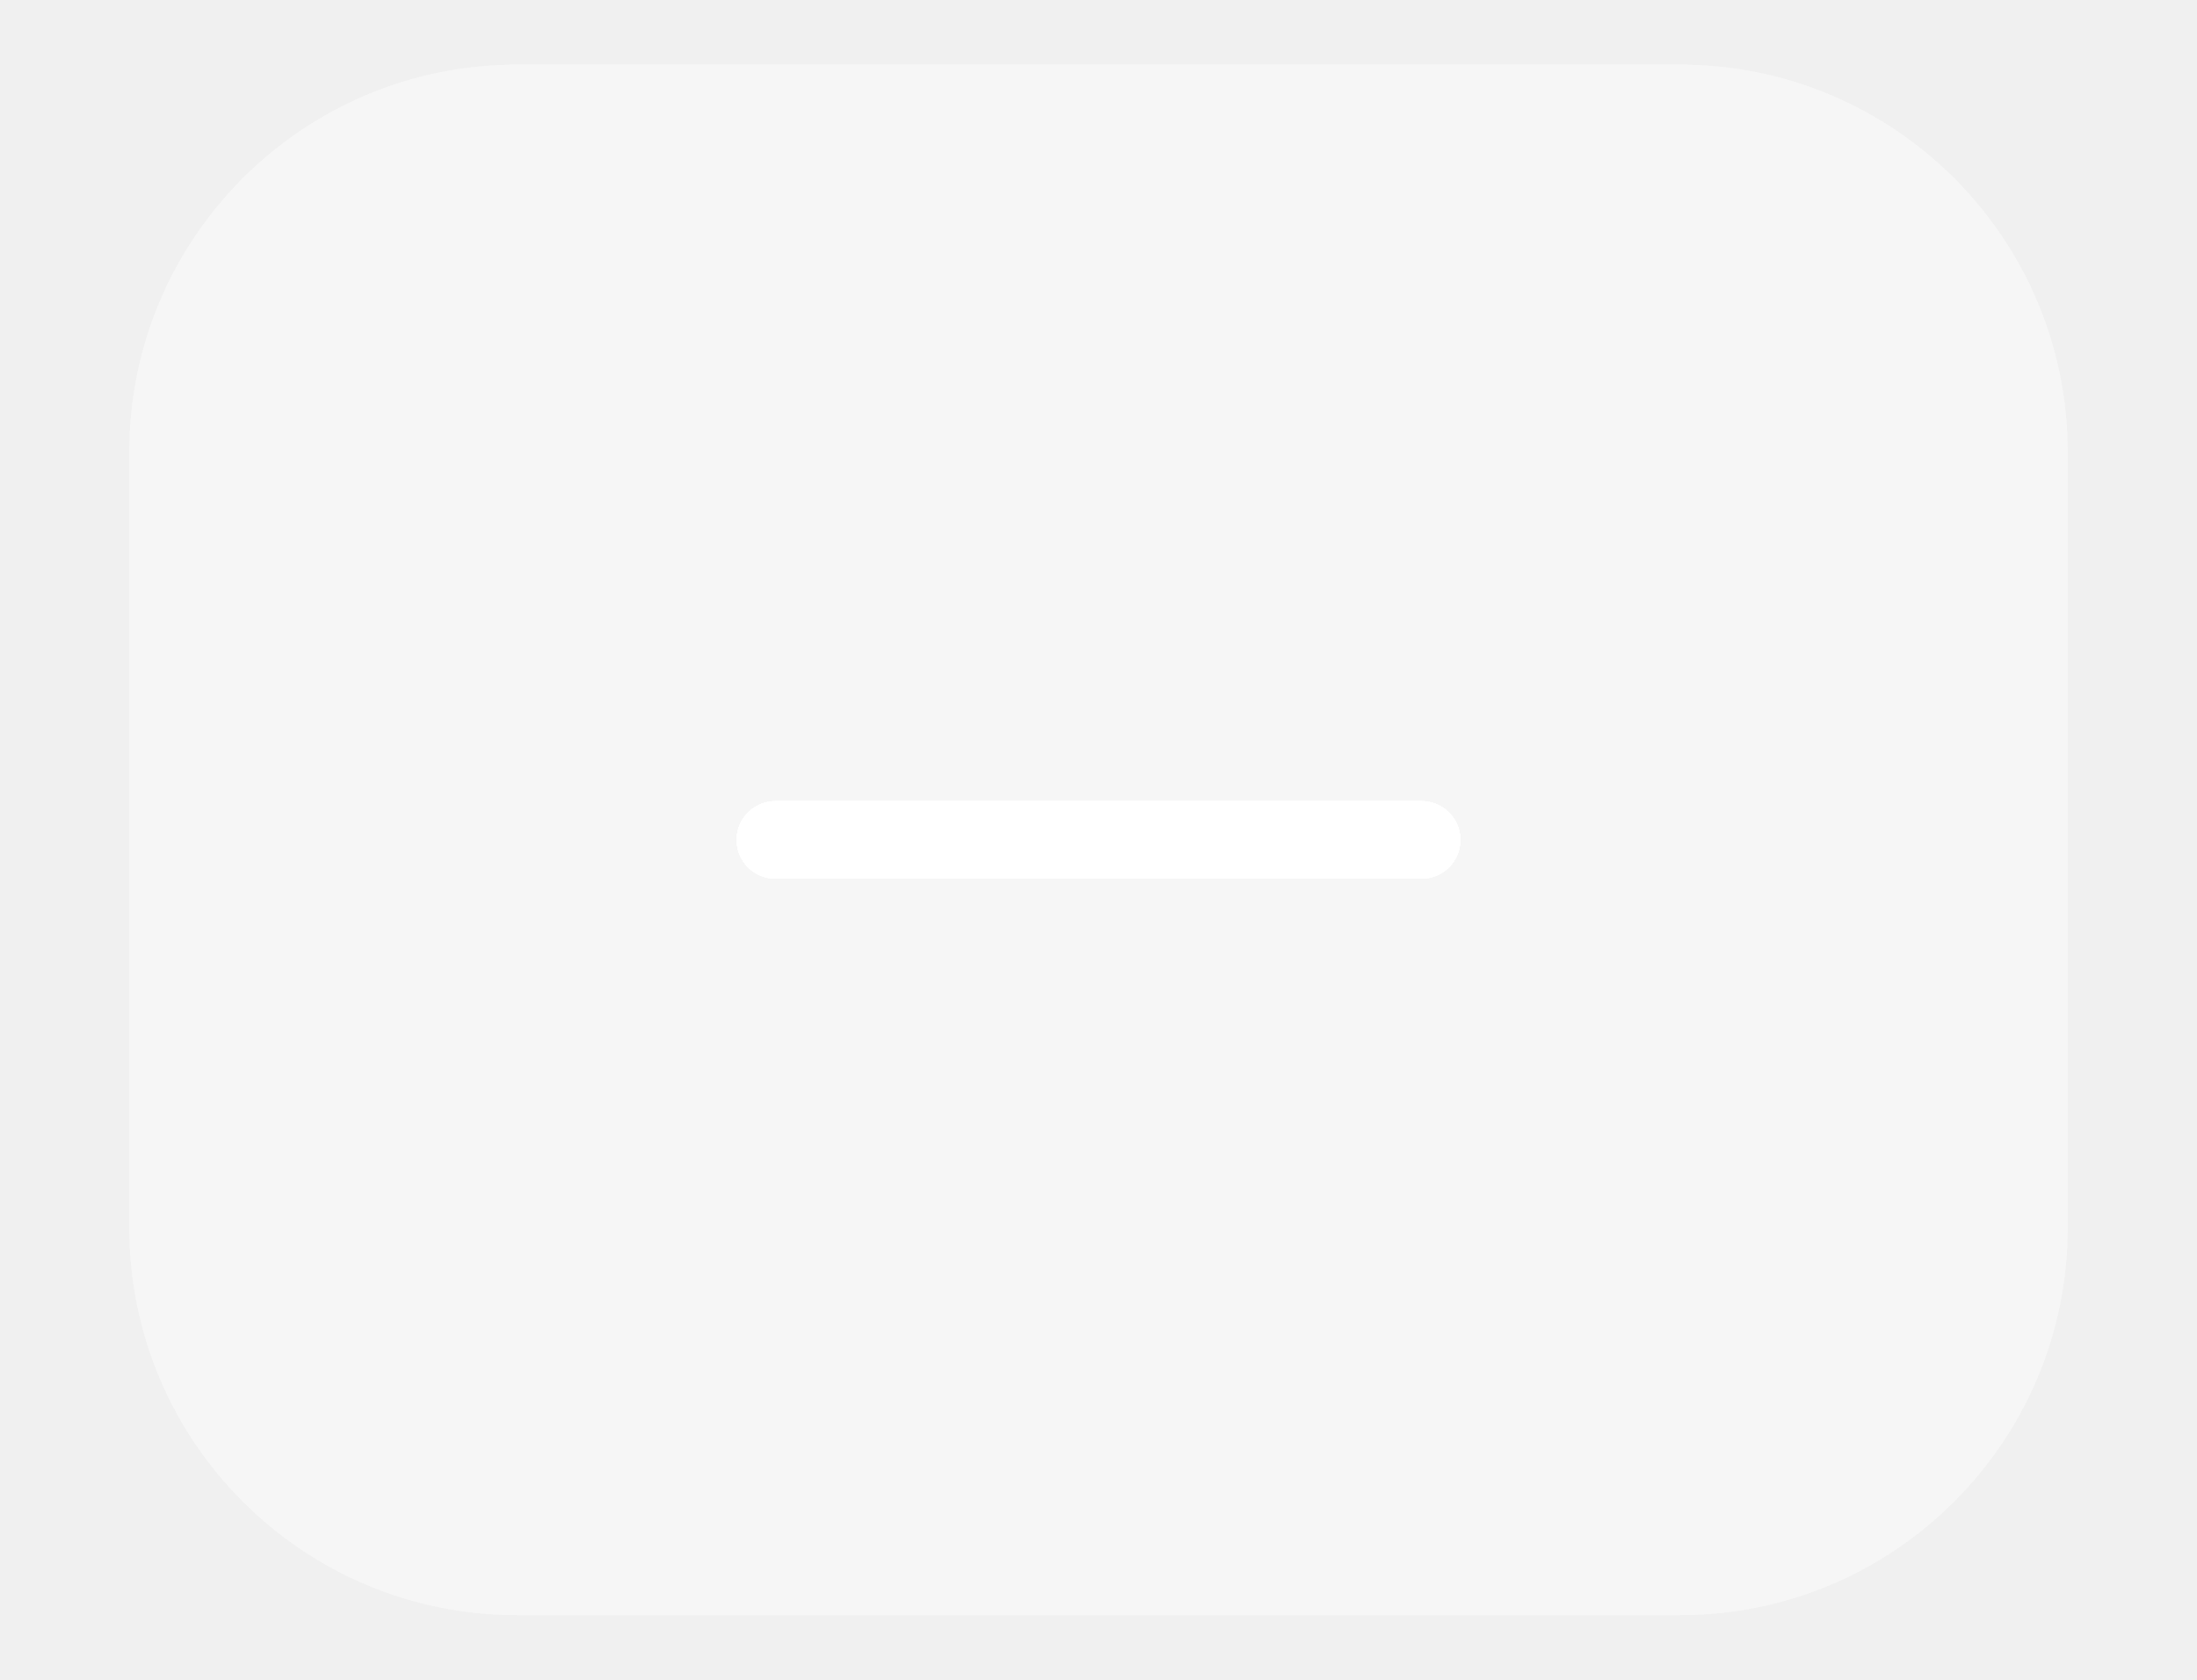
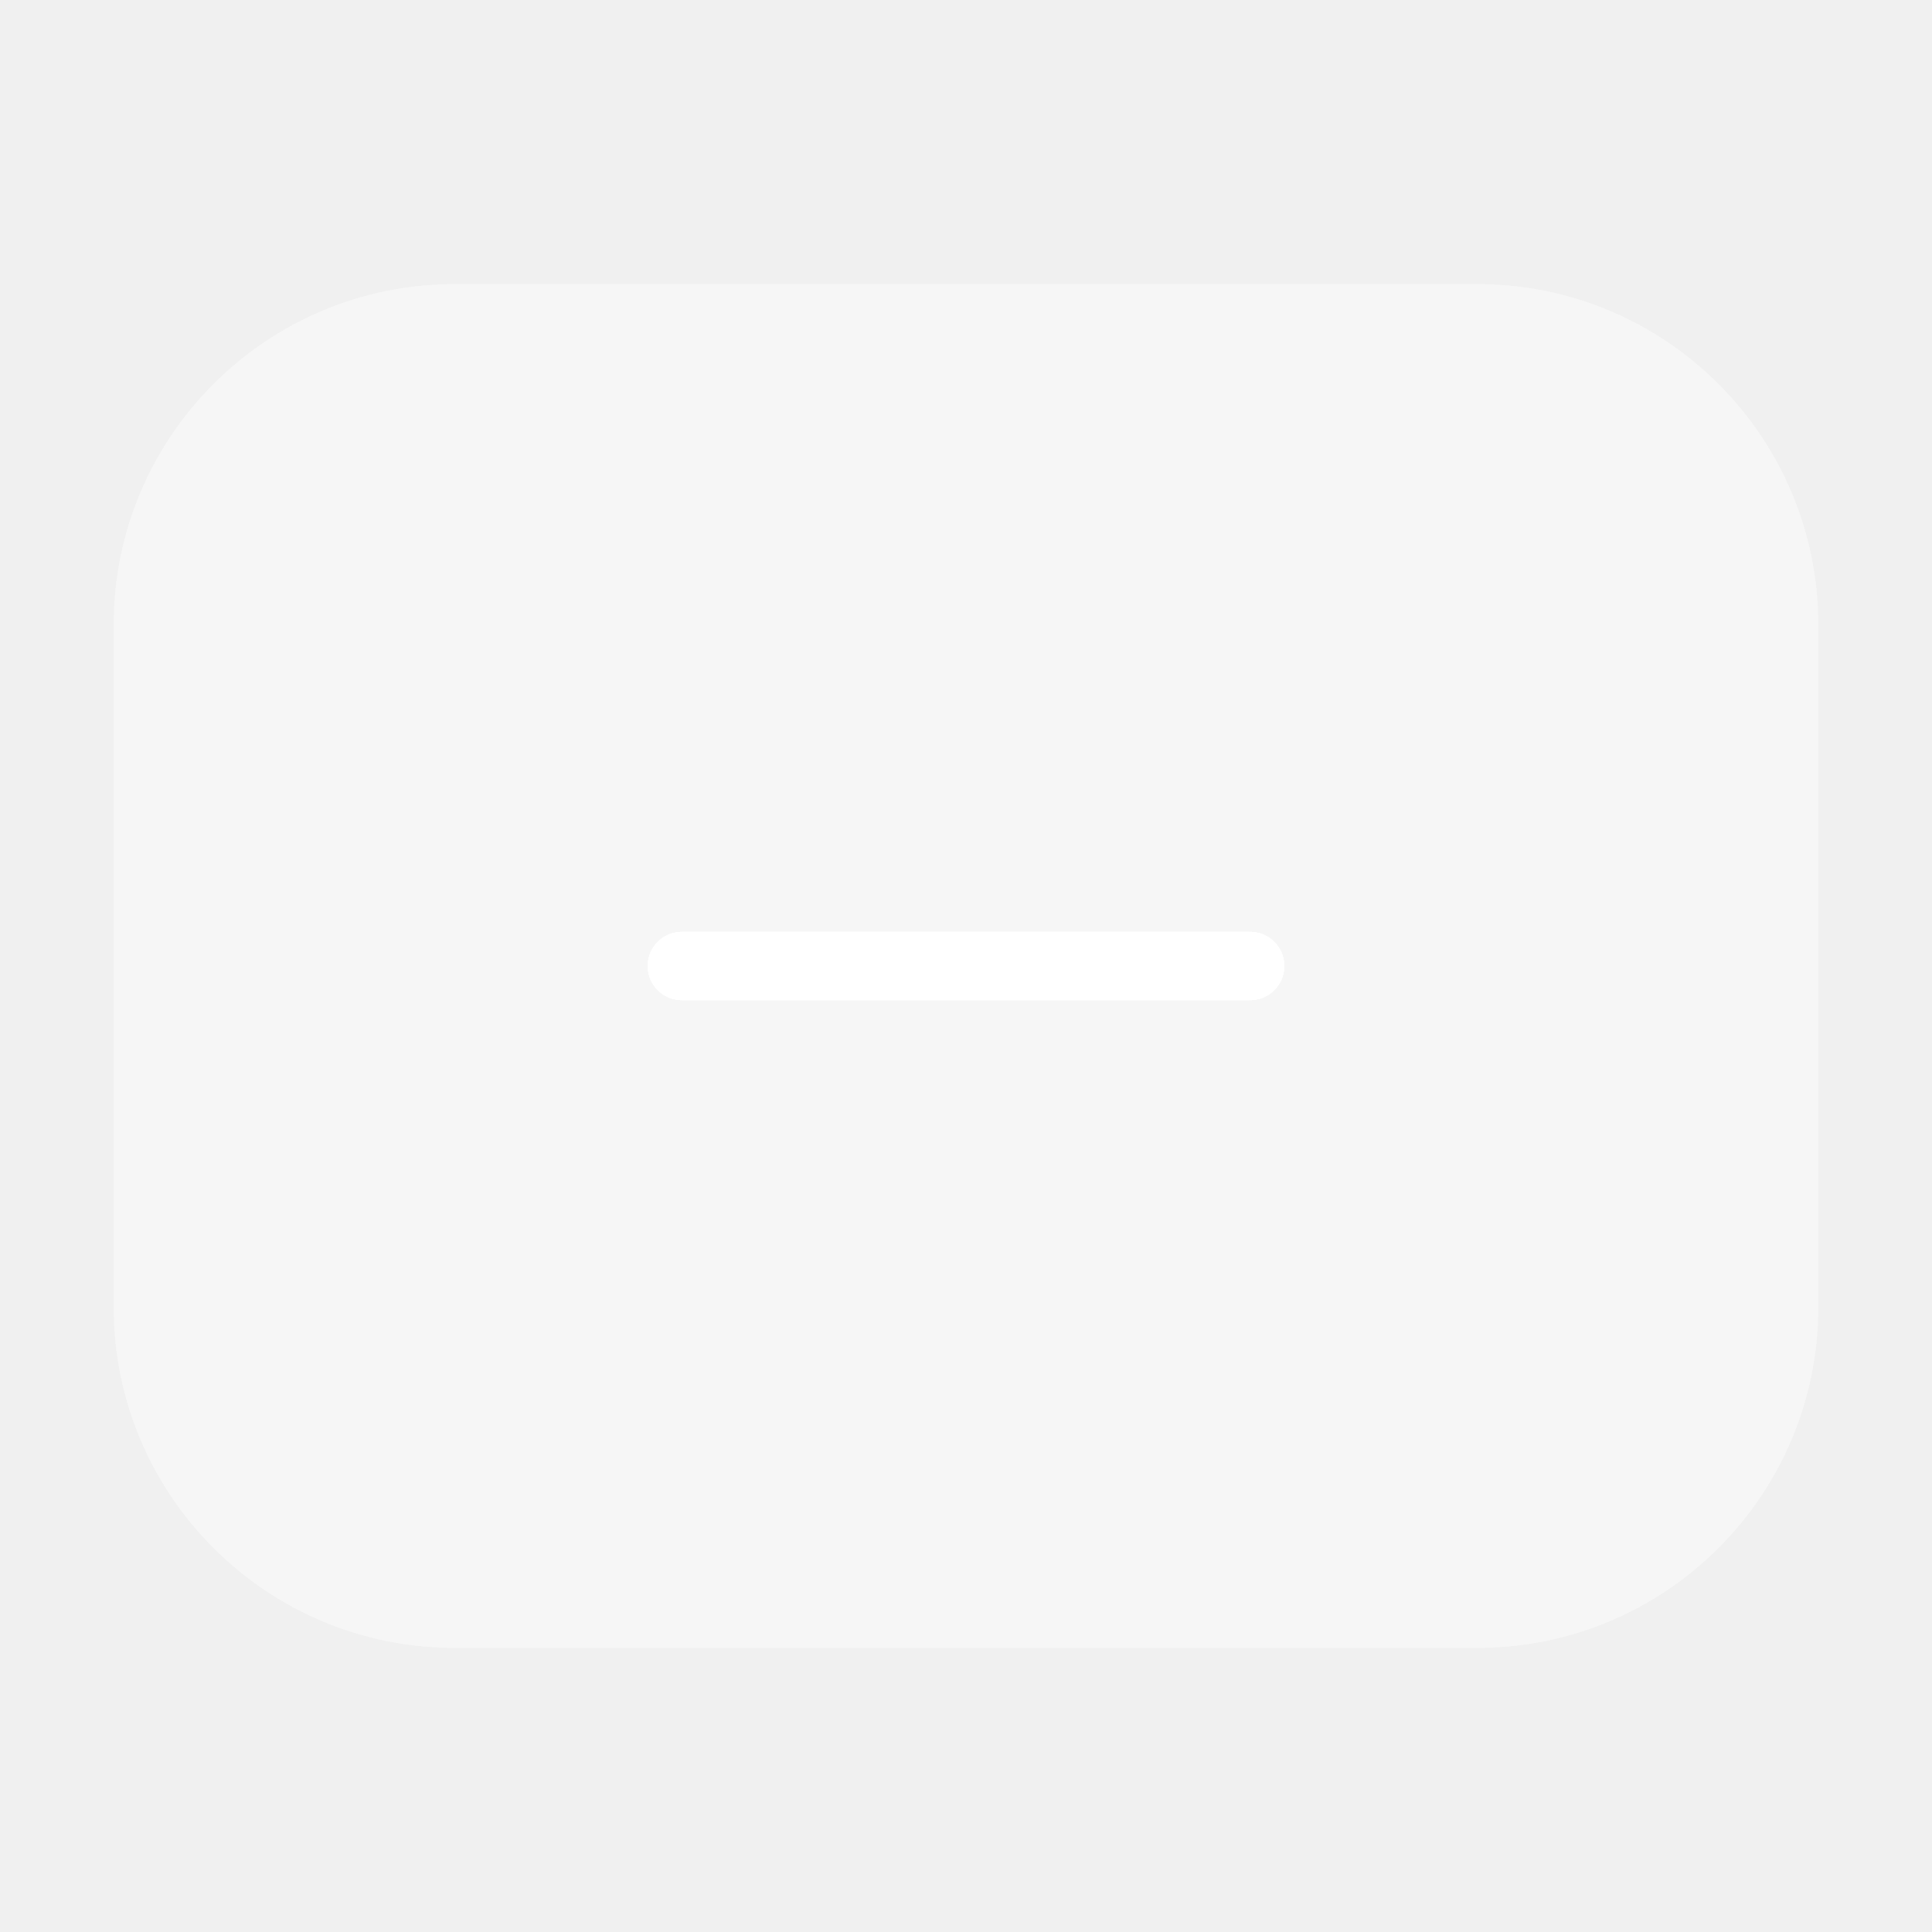
- <svg xmlns="http://www.w3.org/2000/svg" width="34" height="26" viewBox="0 0 34 26">
+ <svg xmlns="http://www.w3.org/2000/svg" width="34" height="34" viewBox="0 0 34 34">
  <g id="active-center">
-     <rect width="34" height="26" fill="#ffffff" fill-opacity="0" />
-     <path d="M12,13 L22,13" fill="none" stroke="#ffffff" stroke-opacity="0.7" stroke-width="1.2" stroke-linecap="round" stroke-linejoin="round" />
+     <rect width="34" height="34" fill="#ffffff" fill-opacity="0" />
+     <g transform="translate(0,4)">
+       <path d="M12,13 L22,13" fill="none" stroke="#ffffff" stroke-opacity="0.7" stroke-width="1.2" stroke-linecap="round" stroke-linejoin="round" />
+     </g>
  </g>
  <g id="inactive-center">
-     <rect width="34" height="26" fill="#ffffff" fill-opacity="0" />
-     <path d="M12,13 L22,13" fill="none" stroke="#ffffff" stroke-opacity="0.35" stroke-width="1.2" stroke-linecap="round" stroke-linejoin="round" />
+     <rect width="34" height="34" fill="#ffffff" fill-opacity="0" />
+     <g transform="translate(0,4)">
+       <path d="M12,13 L22,13" fill="none" stroke="#ffffff" stroke-opacity="0.35" stroke-width="1.2" stroke-linecap="round" stroke-linejoin="round" />
+     </g>
  </g>
  <g id="hover-center">
-     <rect width="34" height="26" fill="#ffffff" fill-opacity="0" />
-     <rect x="2" y="1" width="30" height="24" rx="6" fill="#ffffff" fill-opacity="0.10" />
-     <path d="M12,13 L22,13" fill="none" stroke="#ffffff" stroke-opacity="1" stroke-width="1.2" stroke-linecap="round" stroke-linejoin="round" />
+     <rect width="34" height="34" fill="#ffffff" fill-opacity="0" />
+     <rect x="2" y="5" width="30" height="24" rx="6" fill="#ffffff" fill-opacity="0.10" />
+     <g transform="translate(0,4)">
+       <path d="M12,13 L22,13" fill="none" stroke="#ffffff" stroke-opacity="1" stroke-width="1.2" stroke-linecap="round" stroke-linejoin="round" />
+     </g>
  </g>
  <g id="hover-inactive-center">
-     <rect width="34" height="26" fill="#ffffff" fill-opacity="0" />
-     <rect x="2" y="1" width="30" height="24" rx="6" fill="#ffffff" fill-opacity="0.10" />
-     <path d="M12,13 L22,13" fill="none" stroke="#ffffff" stroke-opacity="0.9" stroke-width="1.2" stroke-linecap="round" stroke-linejoin="round" />
+     <rect width="34" height="34" fill="#ffffff" fill-opacity="0" />
+     <rect x="2" y="5" width="30" height="24" rx="6" fill="#ffffff" fill-opacity="0.10" />
+     <g transform="translate(0,4)">
+       <path d="M12,13 L22,13" fill="none" stroke="#ffffff" stroke-opacity="0.9" stroke-width="1.2" stroke-linecap="round" stroke-linejoin="round" />
+     </g>
  </g>
  <g id="pressed-center">
-     <rect width="34" height="26" fill="#ffffff" fill-opacity="0" />
-     <rect x="2" y="1" width="30" height="24" rx="6" fill="#ffffff" fill-opacity="0.16" />
-     <path d="M12,13 L22,13" fill="none" stroke="#ffffff" stroke-opacity="1" stroke-width="1.2" stroke-linecap="round" stroke-linejoin="round" />
+     <rect width="34" height="34" fill="#ffffff" fill-opacity="0" />
+     <rect x="2" y="5" width="30" height="24" rx="6" fill="#ffffff" fill-opacity="0.16" />
+     <g transform="translate(0,4)">
+       <path d="M12,13 L22,13" fill="none" stroke="#ffffff" stroke-opacity="1" stroke-width="1.2" stroke-linecap="round" stroke-linejoin="round" />
+     </g>
  </g>
  <g id="pressed-inactive-center">
-     <rect width="34" height="26" fill="#ffffff" fill-opacity="0" />
-     <rect x="2" y="1" width="30" height="24" rx="6" fill="#ffffff" fill-opacity="0.16" />
-     <path d="M12,13 L22,13" fill="none" stroke="#ffffff" stroke-opacity="0.9" stroke-width="1.2" stroke-linecap="round" stroke-linejoin="round" />
+     <rect width="34" height="34" fill="#ffffff" fill-opacity="0" />
+     <rect x="2" y="5" width="30" height="24" rx="6" fill="#ffffff" fill-opacity="0.16" />
+     <g transform="translate(0,4)">
+       <path d="M12,13 L22,13" fill="none" stroke="#ffffff" stroke-opacity="0.9" stroke-width="1.2" stroke-linecap="round" stroke-linejoin="round" />
+     </g>
  </g>
  <g id="deactivated-center">
-     <rect width="34" height="26" fill="#ffffff" fill-opacity="0" />
-     <path d="M12,13 L22,13" fill="none" stroke="#ffffff" stroke-opacity="0.25" stroke-width="1.2" stroke-linecap="round" stroke-linejoin="round" />
+     <rect width="34" height="34" fill="#ffffff" fill-opacity="0" />
+     <g transform="translate(0,4)">
+       <path d="M12,13 L22,13" fill="none" stroke="#ffffff" stroke-opacity="0.25" stroke-width="1.2" stroke-linecap="round" stroke-linejoin="round" />
+     </g>
  </g>
  <g id="deactivated-inactive-center">
-     <rect width="34" height="26" fill="#ffffff" fill-opacity="0" />
-     <path d="M12,13 L22,13" fill="none" stroke="#ffffff" stroke-opacity="0.15" stroke-width="1.2" stroke-linecap="round" stroke-linejoin="round" />
+     <rect width="34" height="34" fill="#ffffff" fill-opacity="0" />
+     <g transform="translate(0,4)">
+       <path d="M12,13 L22,13" fill="none" stroke="#ffffff" stroke-opacity="0.15" stroke-width="1.2" stroke-linecap="round" stroke-linejoin="round" />
+     </g>
  </g>
</svg>
